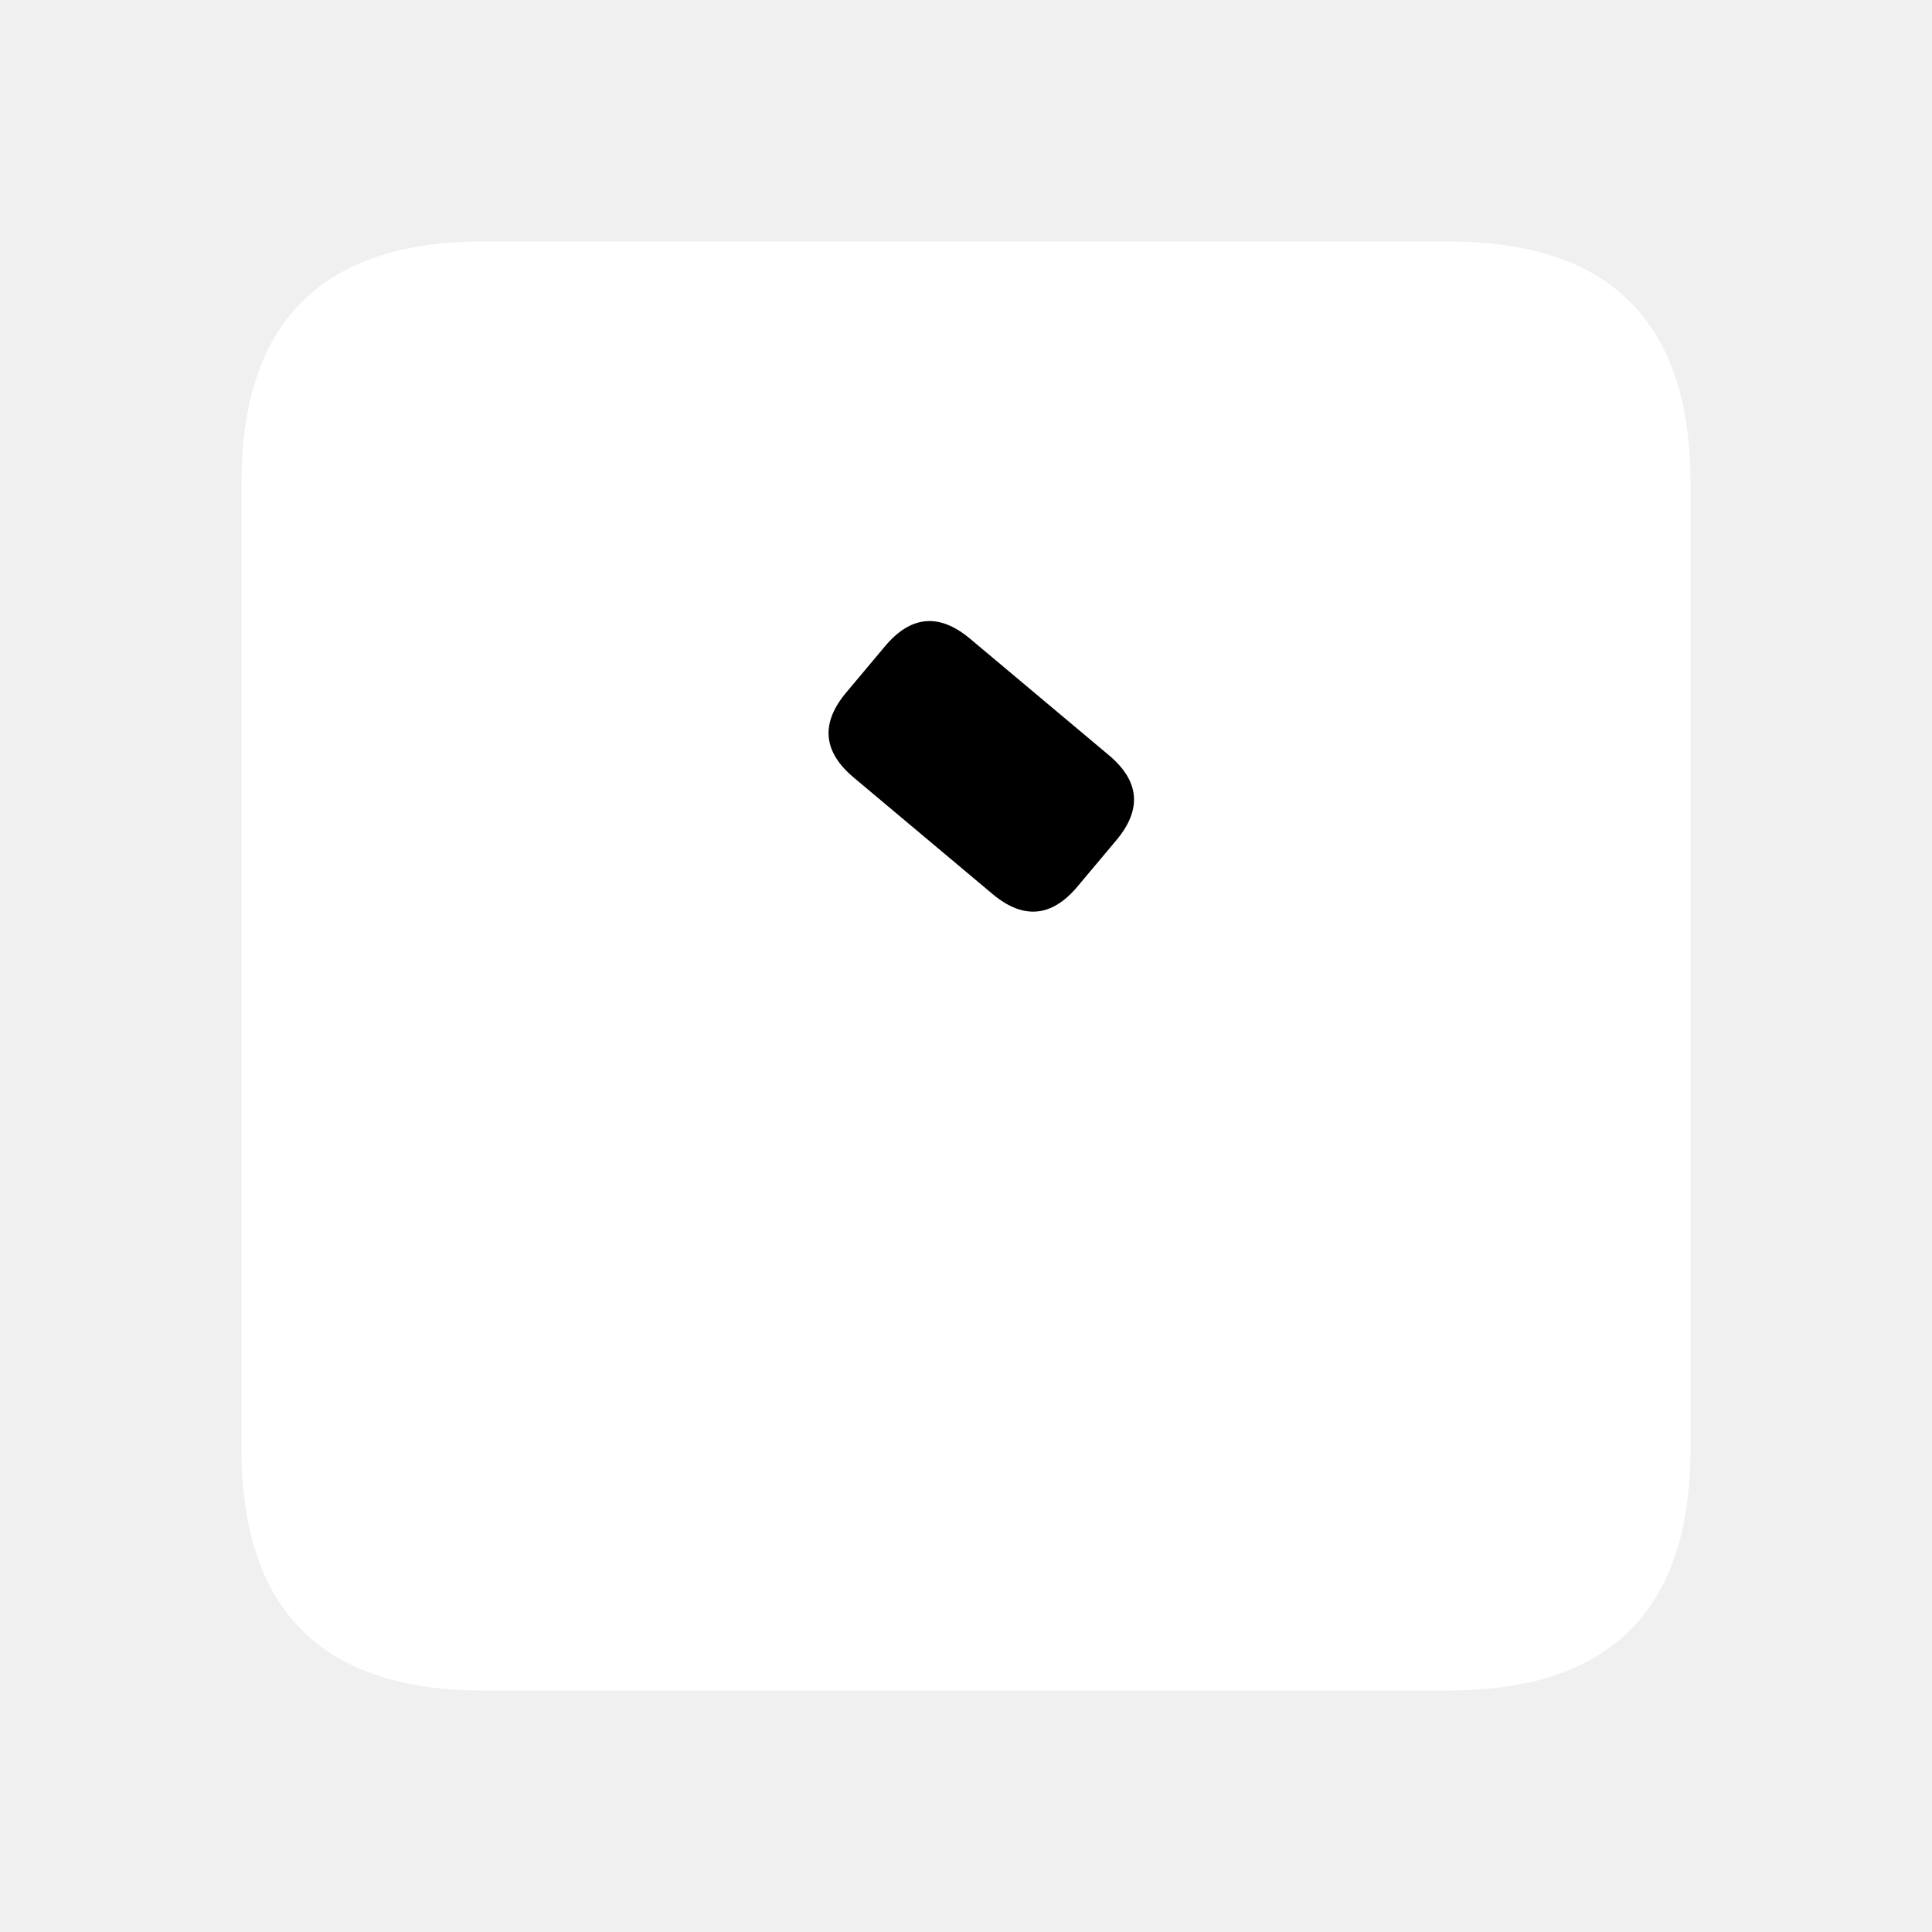
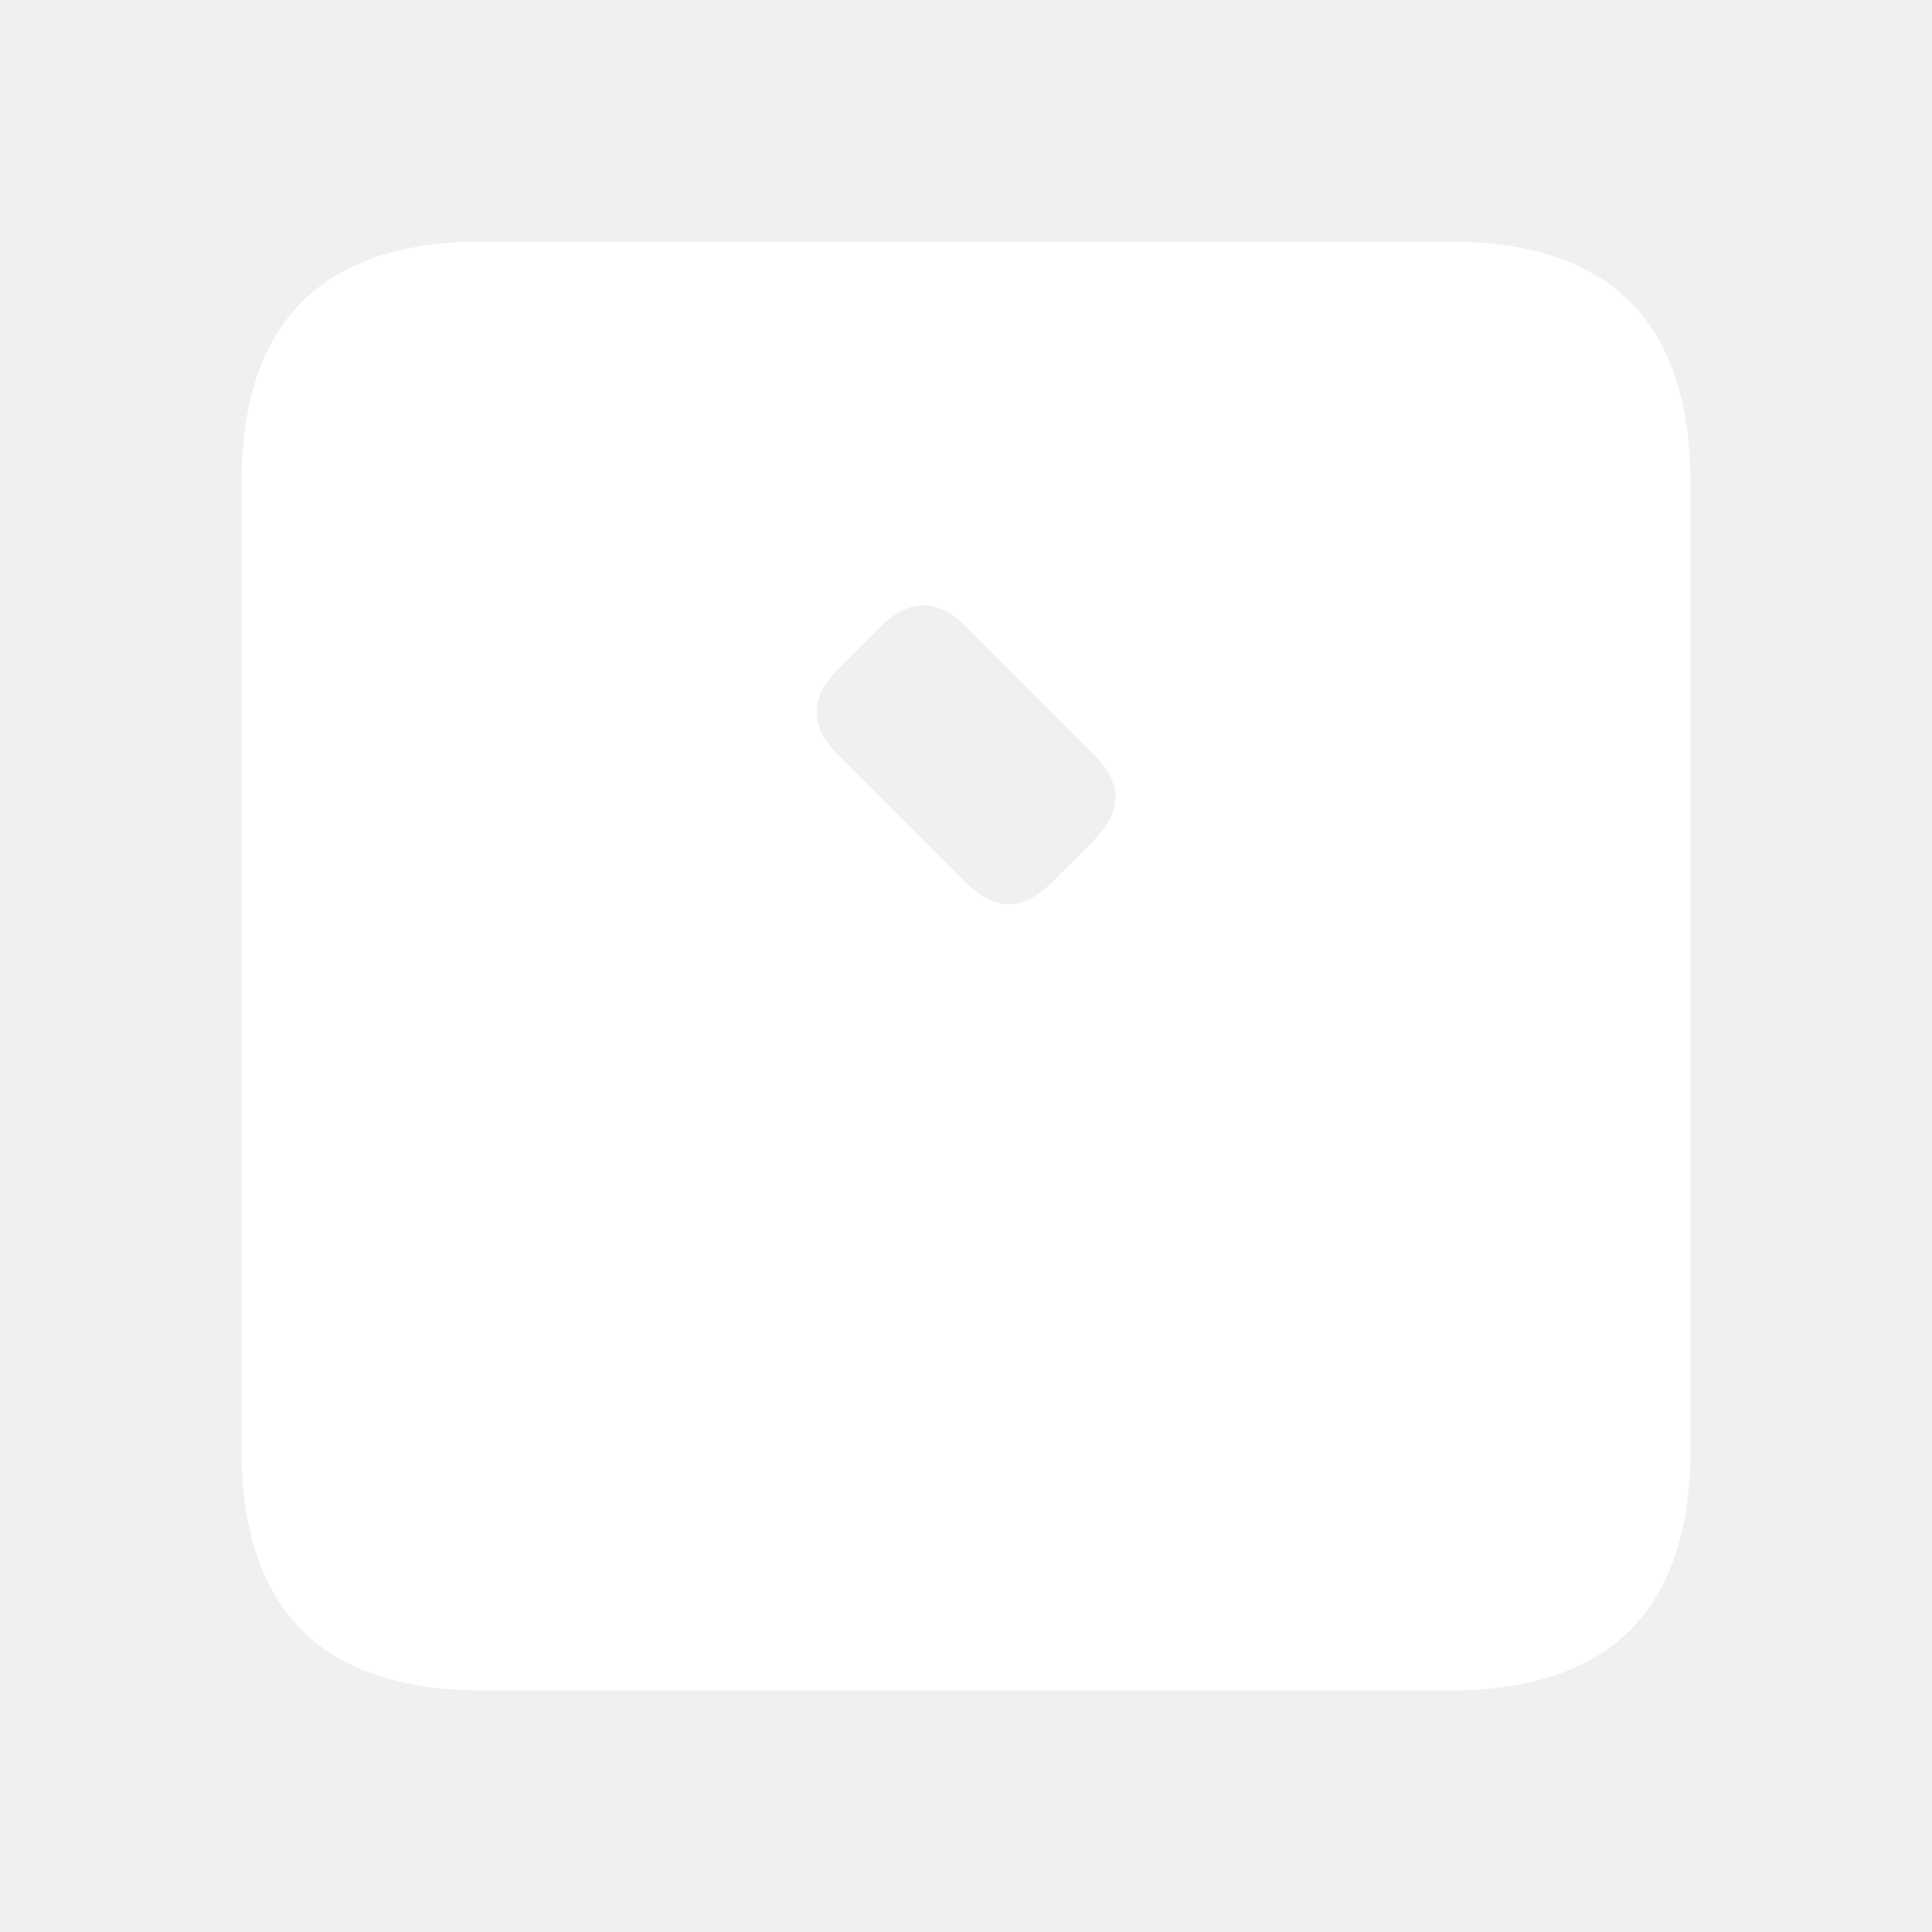
<svg xmlns="http://www.w3.org/2000/svg" width="64" height="64">
  <defs />
  <g>
-     <path stroke="none" fill="#FFFFFF" d="M16 8 L48 8 Q56 8 56 16 L56 48 Q56 56 48 56 L16 56 Q8 56 8 48 L8 16 Q8 8 16 8" />
-     <path stroke="none" fill="#FFFFFF0" transform="translate(-4, 30) rotate(-50)" d="M26 20 L28 20 Q30 20 30 22 L30 28 Q30 30 28 30 L26 30 Q24 30 24 28 L24 22 Q24 20 26 20" />
+     <path stroke="none" fill="#FFFFFF" d="M16 8 L48 8 Q56 8 56 16 L56 48 Q56 56 48 56 L16 56 Q8 56 8 48 L8 16 Q8 8 16 8 M 27.757 22.172 Q 26.343 23.586 27.757 25 L 32 29.243 Q 33.414 30.657 34.828 29.243 L 36.243 27.828 Q 37.657 26.414 36.243 25 L 32 20.757 Q 30.586 19.343 29.172 20.757 L 27.757 22.172" />
  </g>
</svg>
